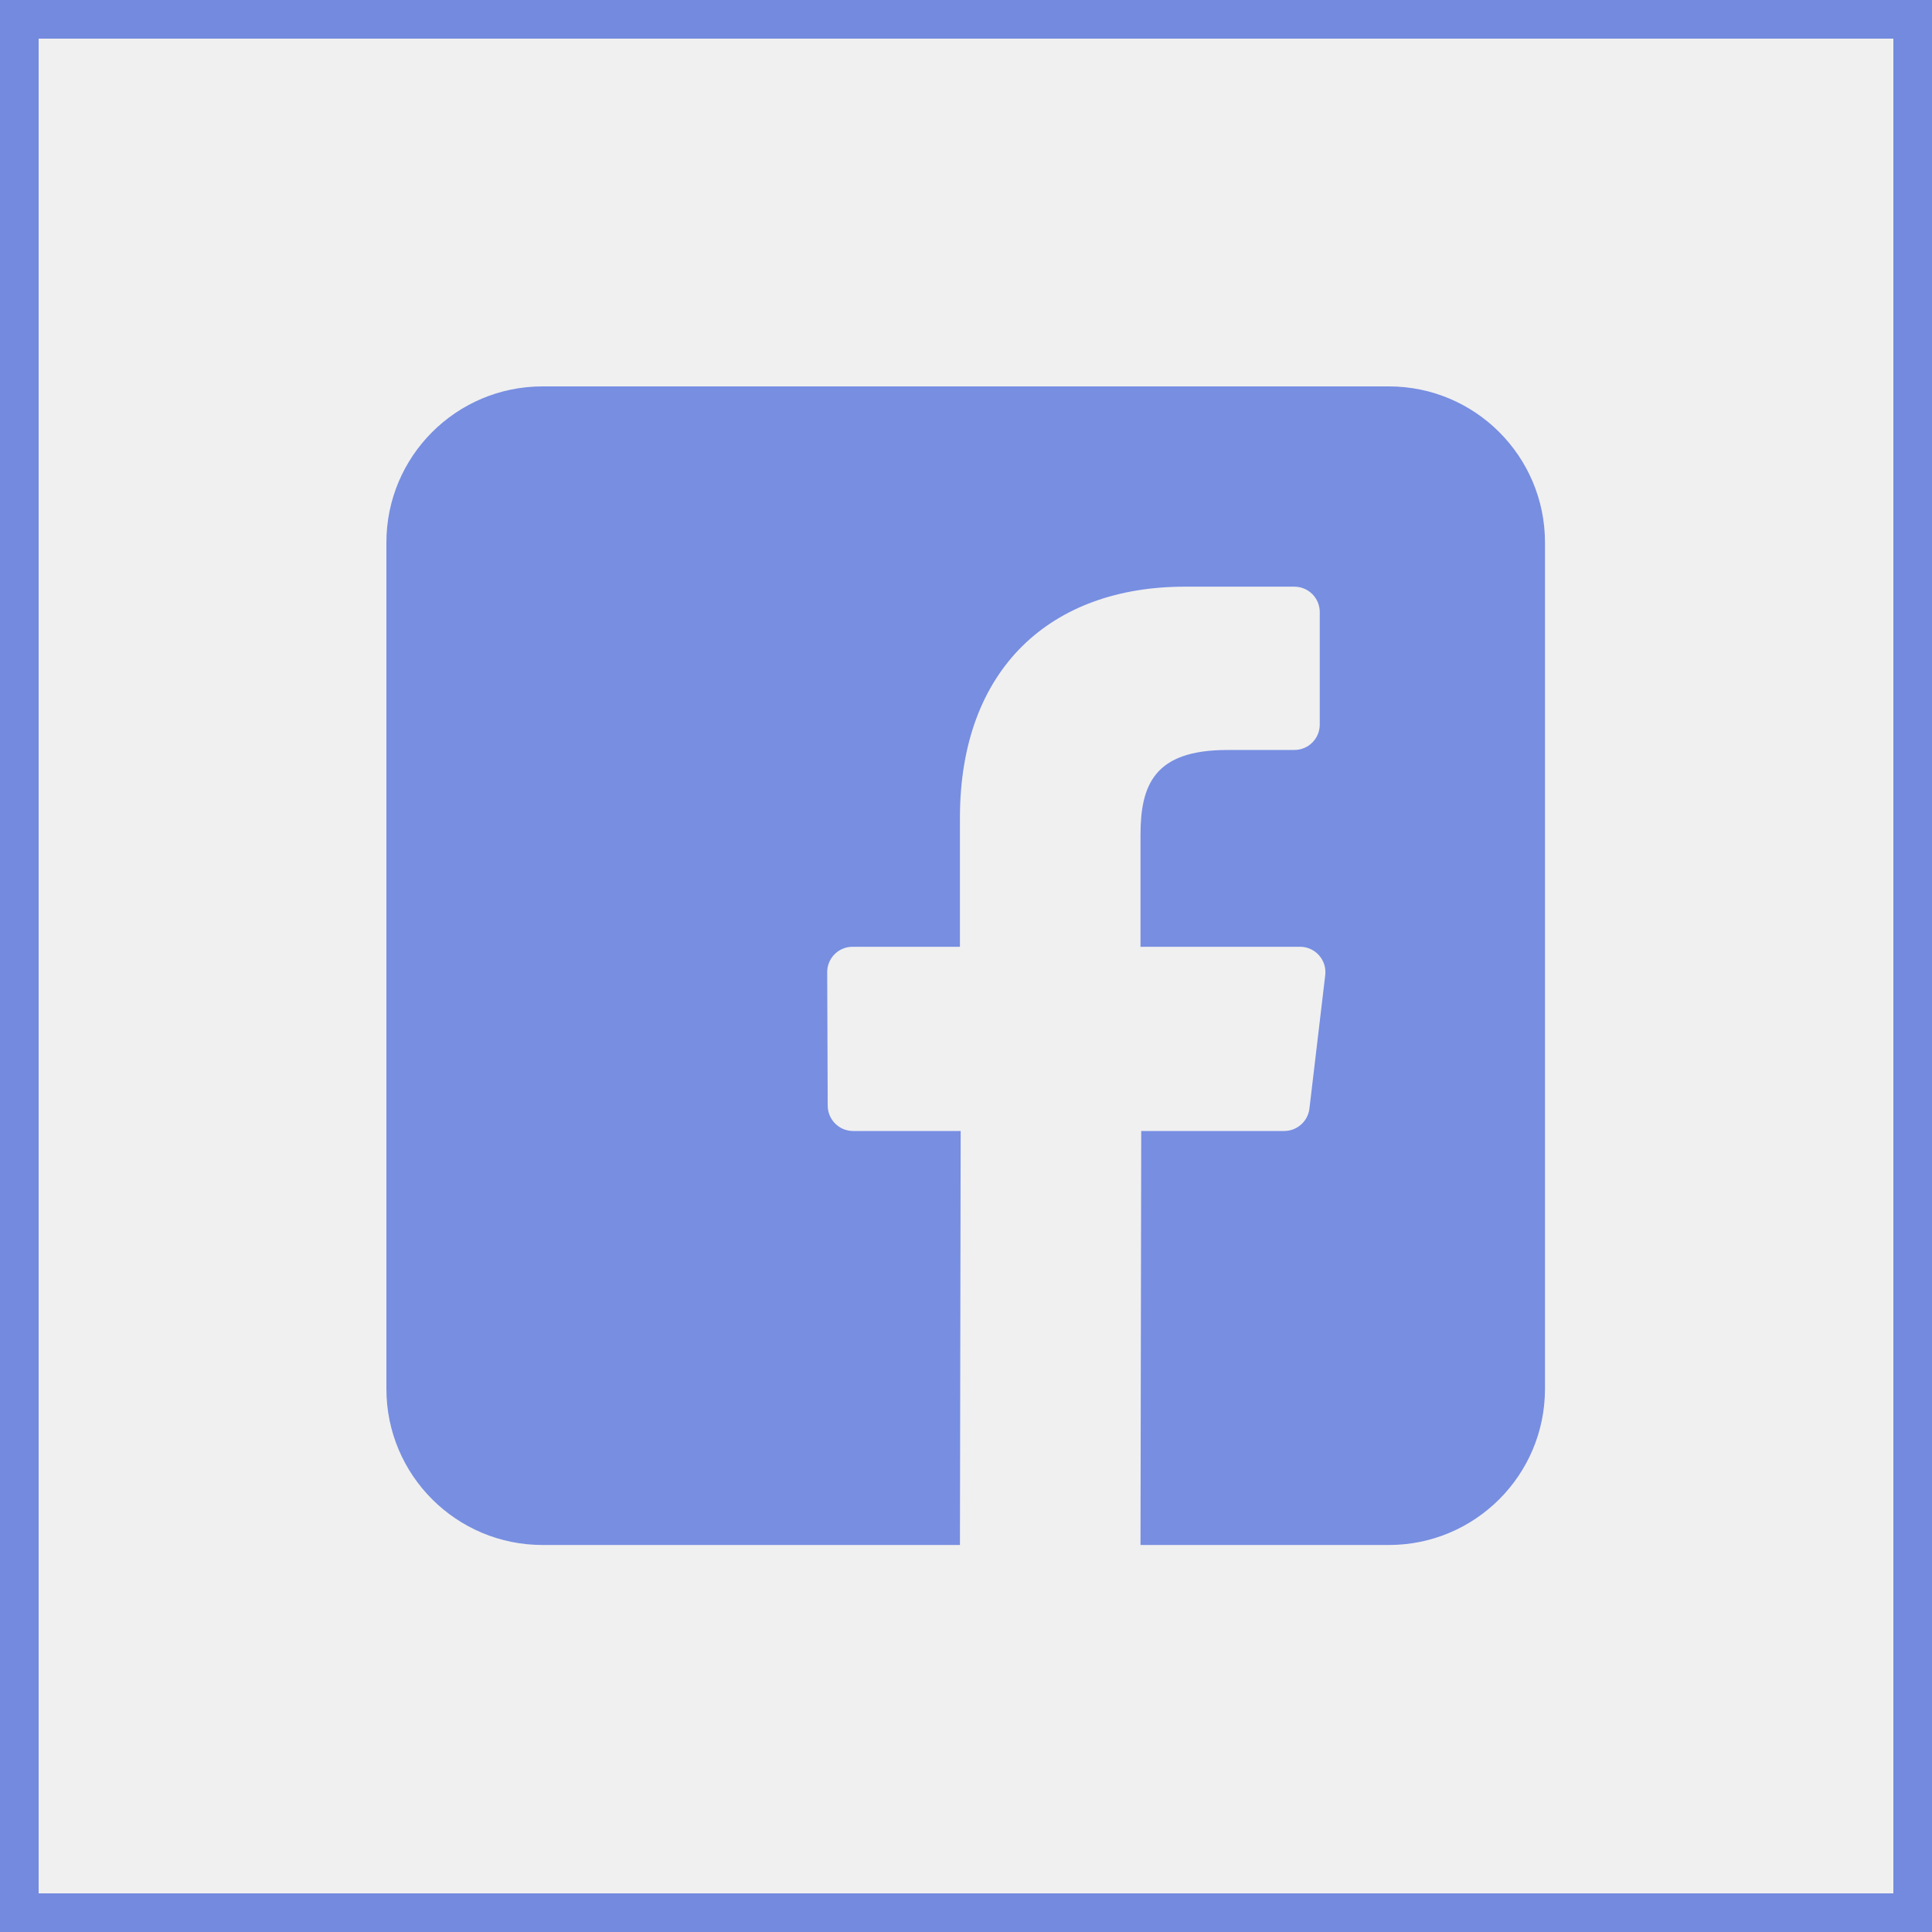
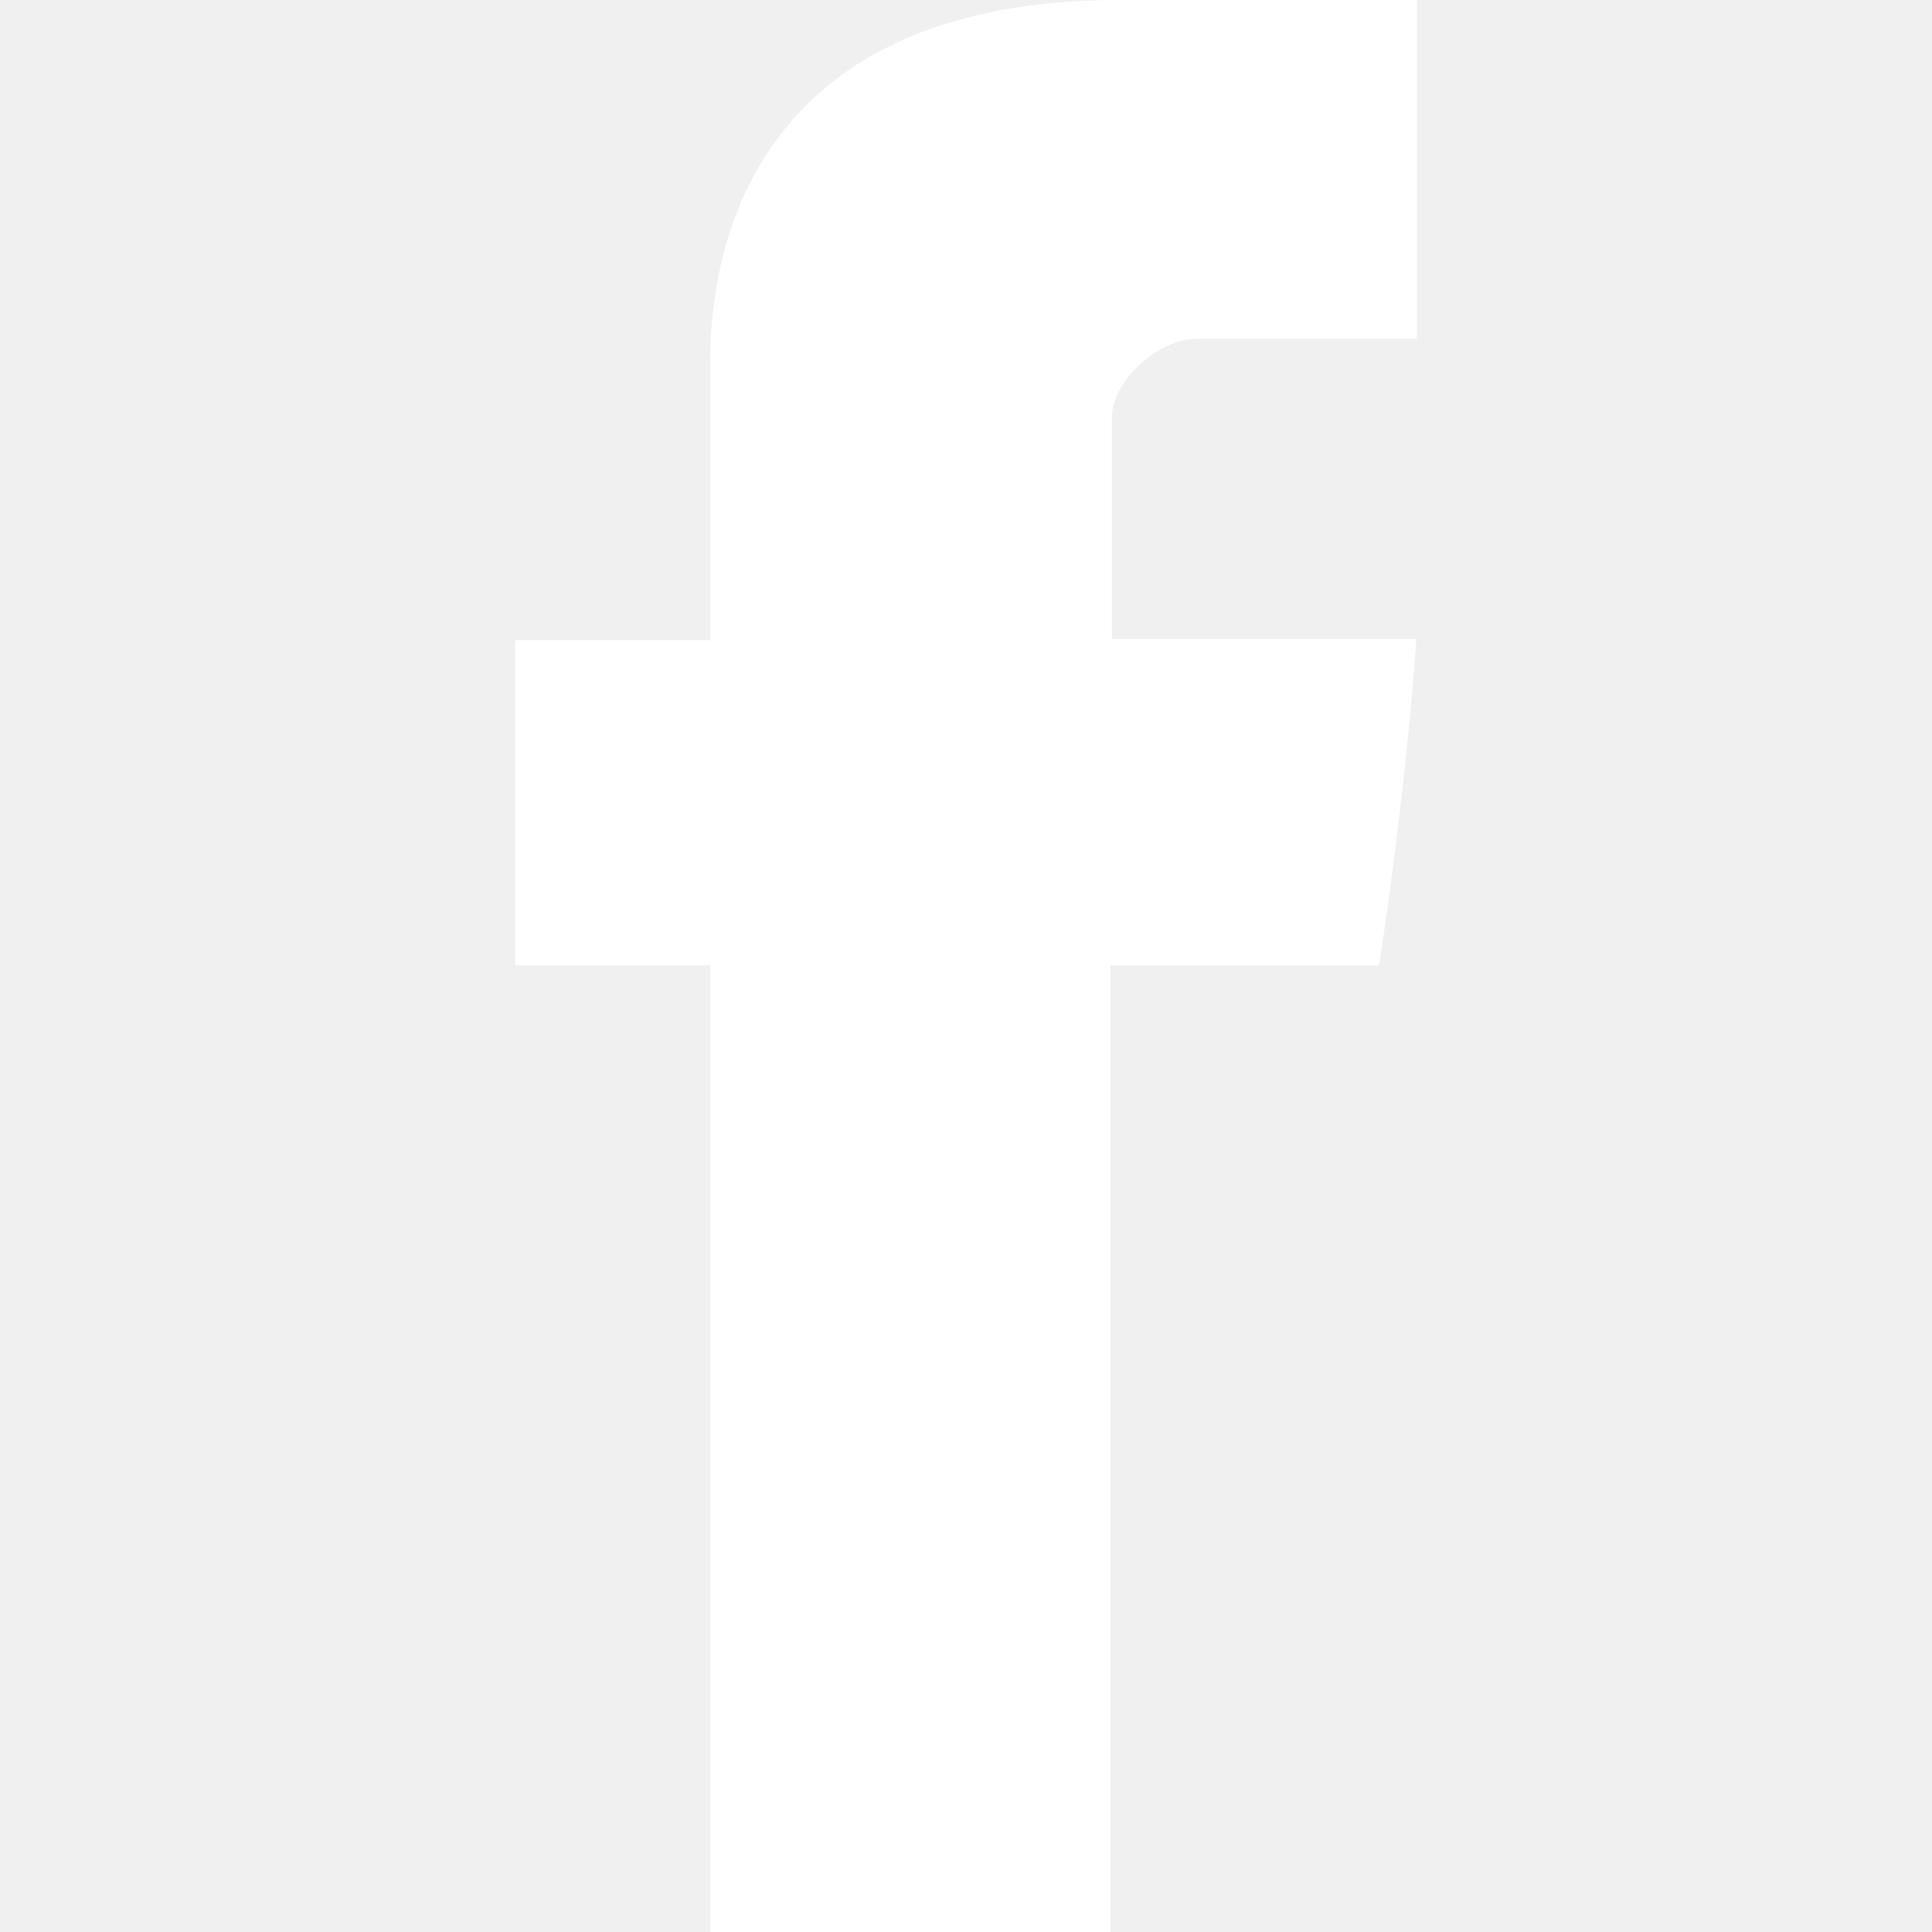
- <svg xmlns="http://www.w3.org/2000/svg" width="50px" height="50px" viewBox="0 0 50 50" version="1.1">
-   <defs />
-   <g id="Page-1" stroke="none" stroke-width="1" fill="none" fill-rule="evenodd">
-     <g id="iPhone-8_08" transform="translate(-59, -3520)">
-       <g id="Group-11" transform="translate(59, 3520)">
-         <g id="facebook">
-           <g transform="translate(10, 10)" fill="#778EE1" fill-rule="nonzero" id="Shape">
-             <path d="M25.944,0 L4.041,0 C1.809,0 0,1.809 0,4.04 L0,25.944 C0,28.175 1.809,29.984 4.041,29.984 L14.843,29.984 L14.862,19.27 L12.078,19.27 C11.716,19.27 11.423,18.977 11.421,18.615 L11.408,15.161 C11.406,14.798 11.701,14.502 12.065,14.502 L14.843,14.502 L14.843,11.165 C14.843,7.292 17.209,5.183 20.663,5.183 L23.498,5.183 C23.861,5.183 24.155,5.477 24.155,5.84 L24.155,8.752 C24.155,9.115 23.861,9.409 23.499,9.409 L21.759,9.41 C19.88,9.41 19.516,10.303 19.516,11.613 L19.516,14.502 L23.645,14.502 C24.038,14.502 24.343,14.846 24.297,15.236 L23.888,18.69 C23.848,19.021 23.568,19.27 23.235,19.27 L19.535,19.27 L19.516,29.984 L25.944,29.984 C28.175,29.984 29.984,28.176 29.984,25.944 L29.984,4.04 C29.984,1.809 28.175,0 25.944,0 Z" />
-           </g>
-           <rect id="Rectangle-2" stroke="#5471D9" opacity="0.8" x="0.5" y="0.5" width="49" height="49" />
-         </g>
-       </g>
-     </g>
+ <svg xmlns="http://www.w3.org/2000/svg" version="1.1" fill="#fff" x="0px" y="0px" width="430.113px" height="430.114px" viewBox="0 0 430.113 430.114" style="enable-background:new 0 0 430.113 430.114;" xml:space="preserve">
+   <g>
+     <path d="M158.081,83.3c0,10.839,0,59.218,0,59.218h-43.385v72.412h43.385v215.183h89.122V214.936h59.805   c0,0,5.601-34.721,8.316-72.685c-7.784,0-67.784,0-67.784,0s0-42.127,0-49.511c0-7.4,9.717-17.354,19.321-17.354   c9.586,0,29.818,0,48.557,0c0-9.859,0-43.924,0-75.385c-25.016,0-53.476,0-66.021,0C155.878-0.004,158.081,72.48,158.081,83.3z" />
  </g>
</svg>
